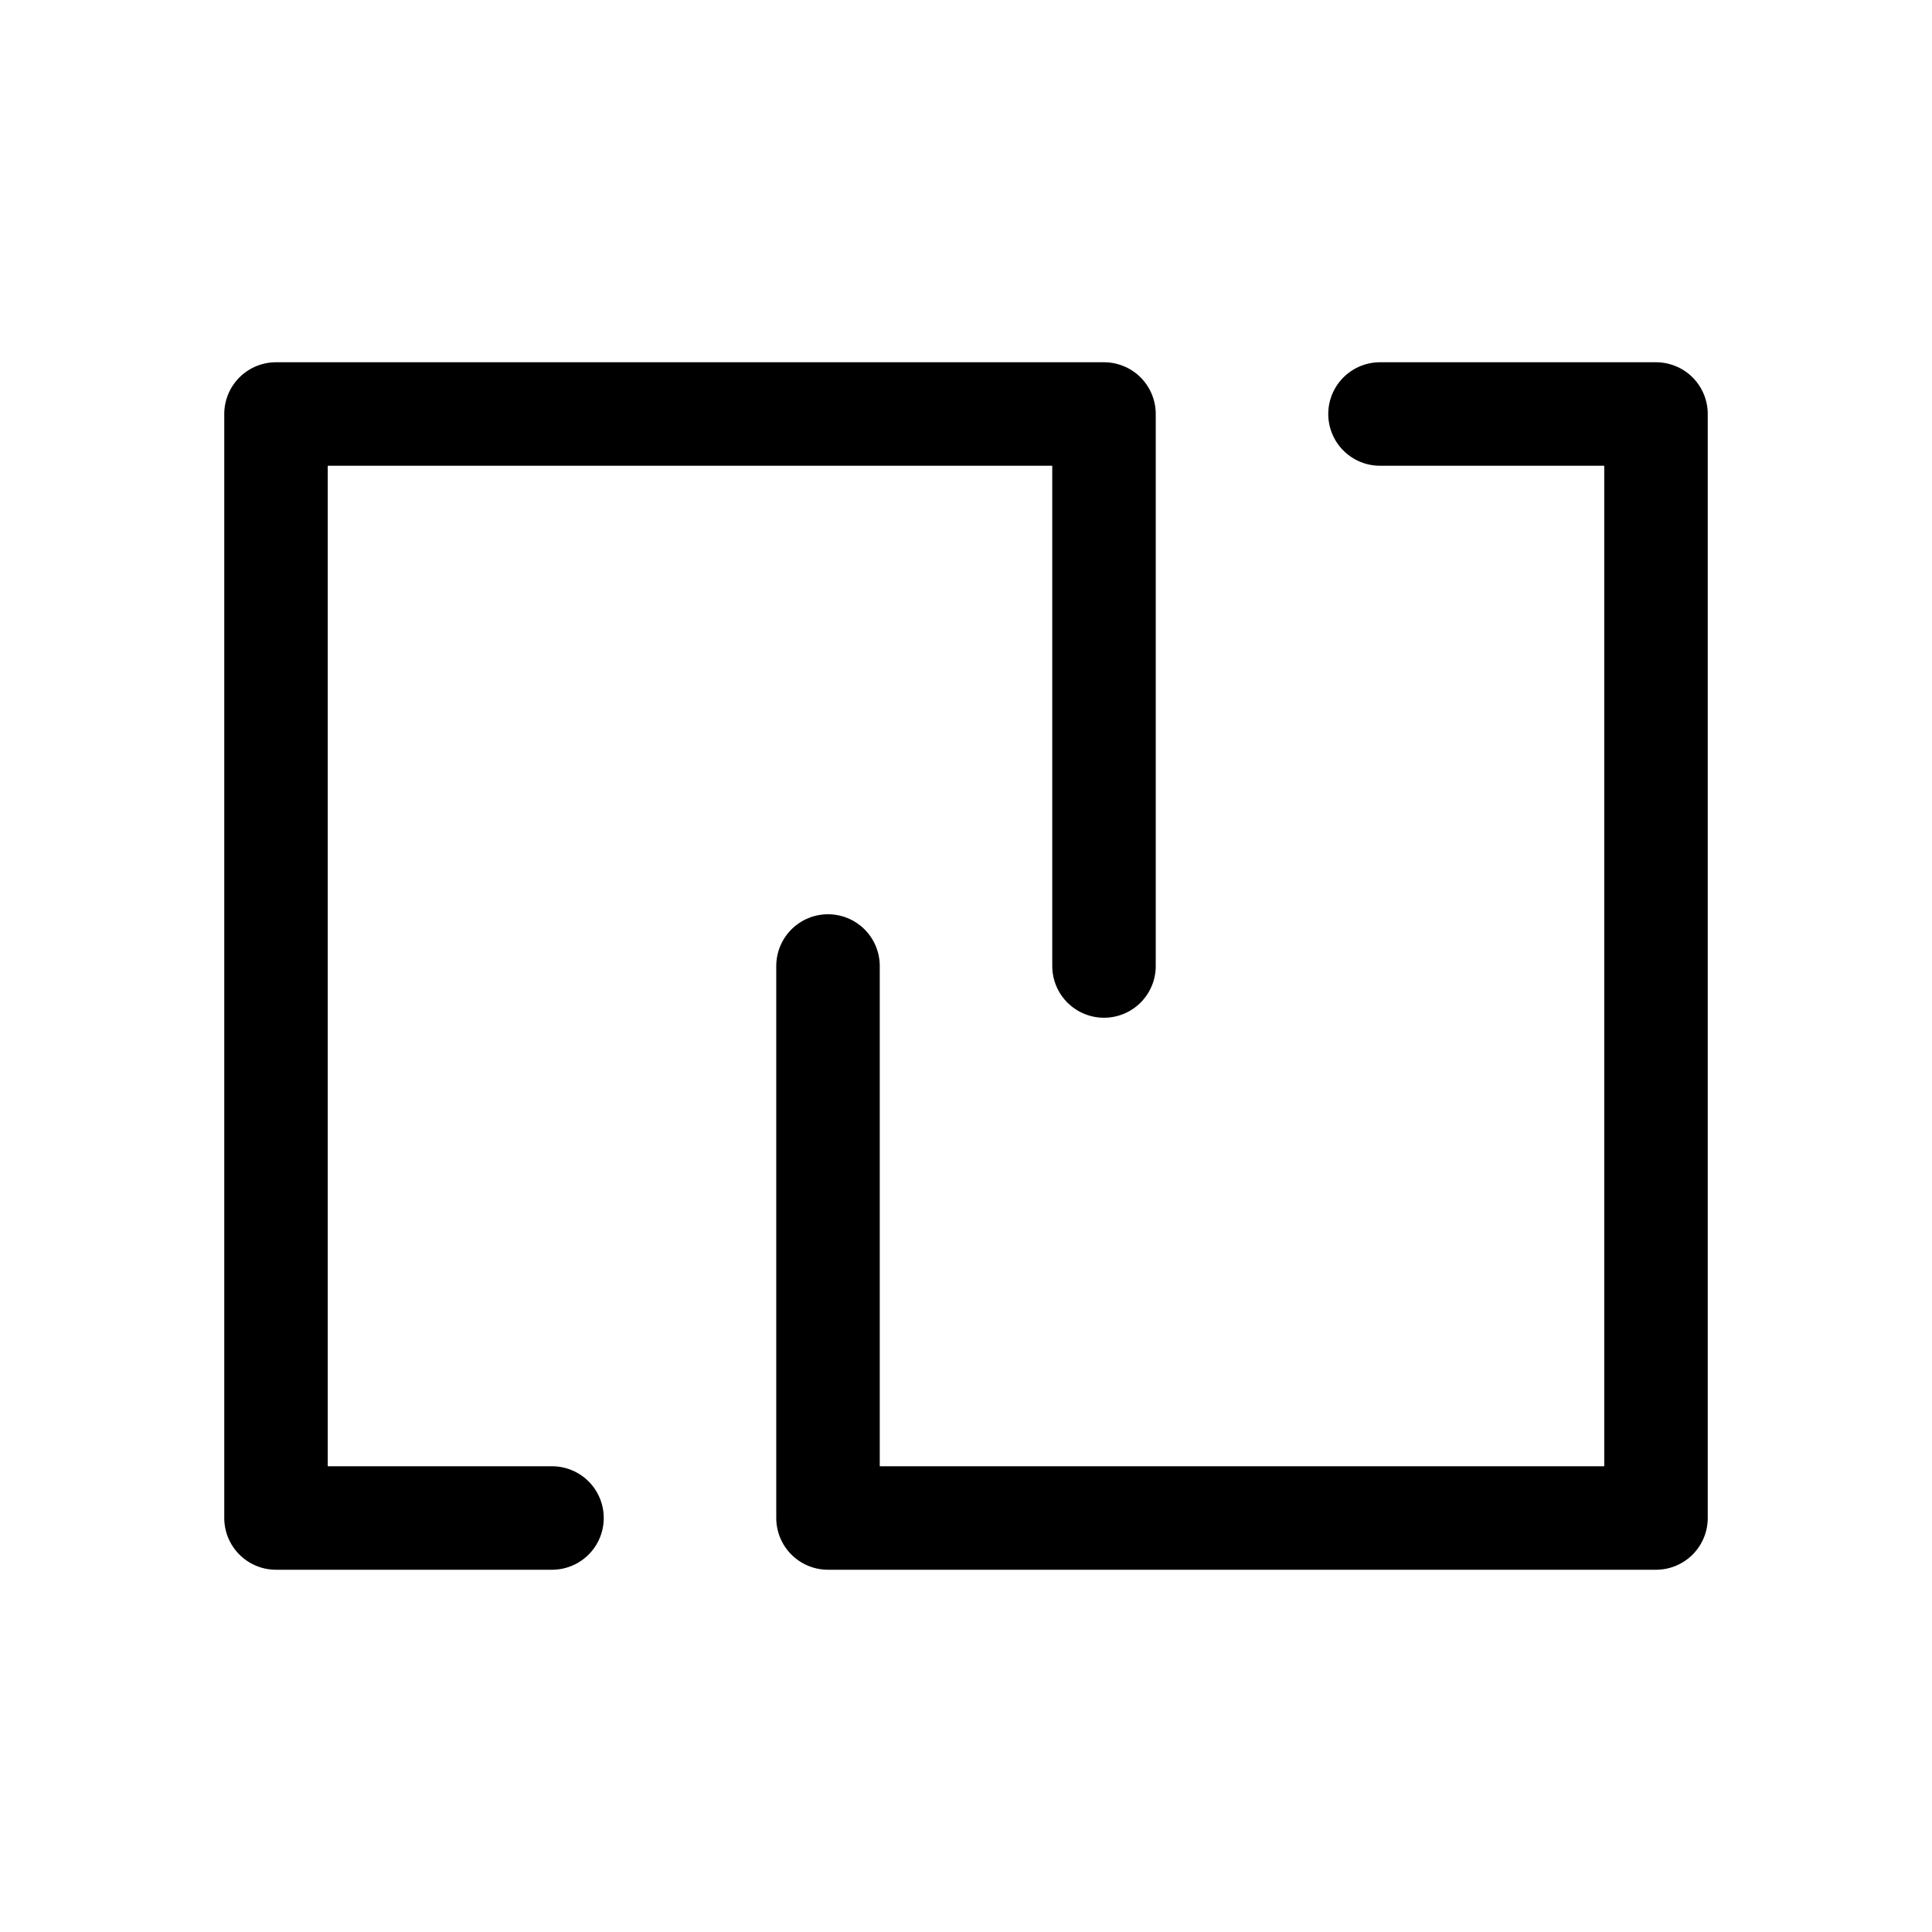
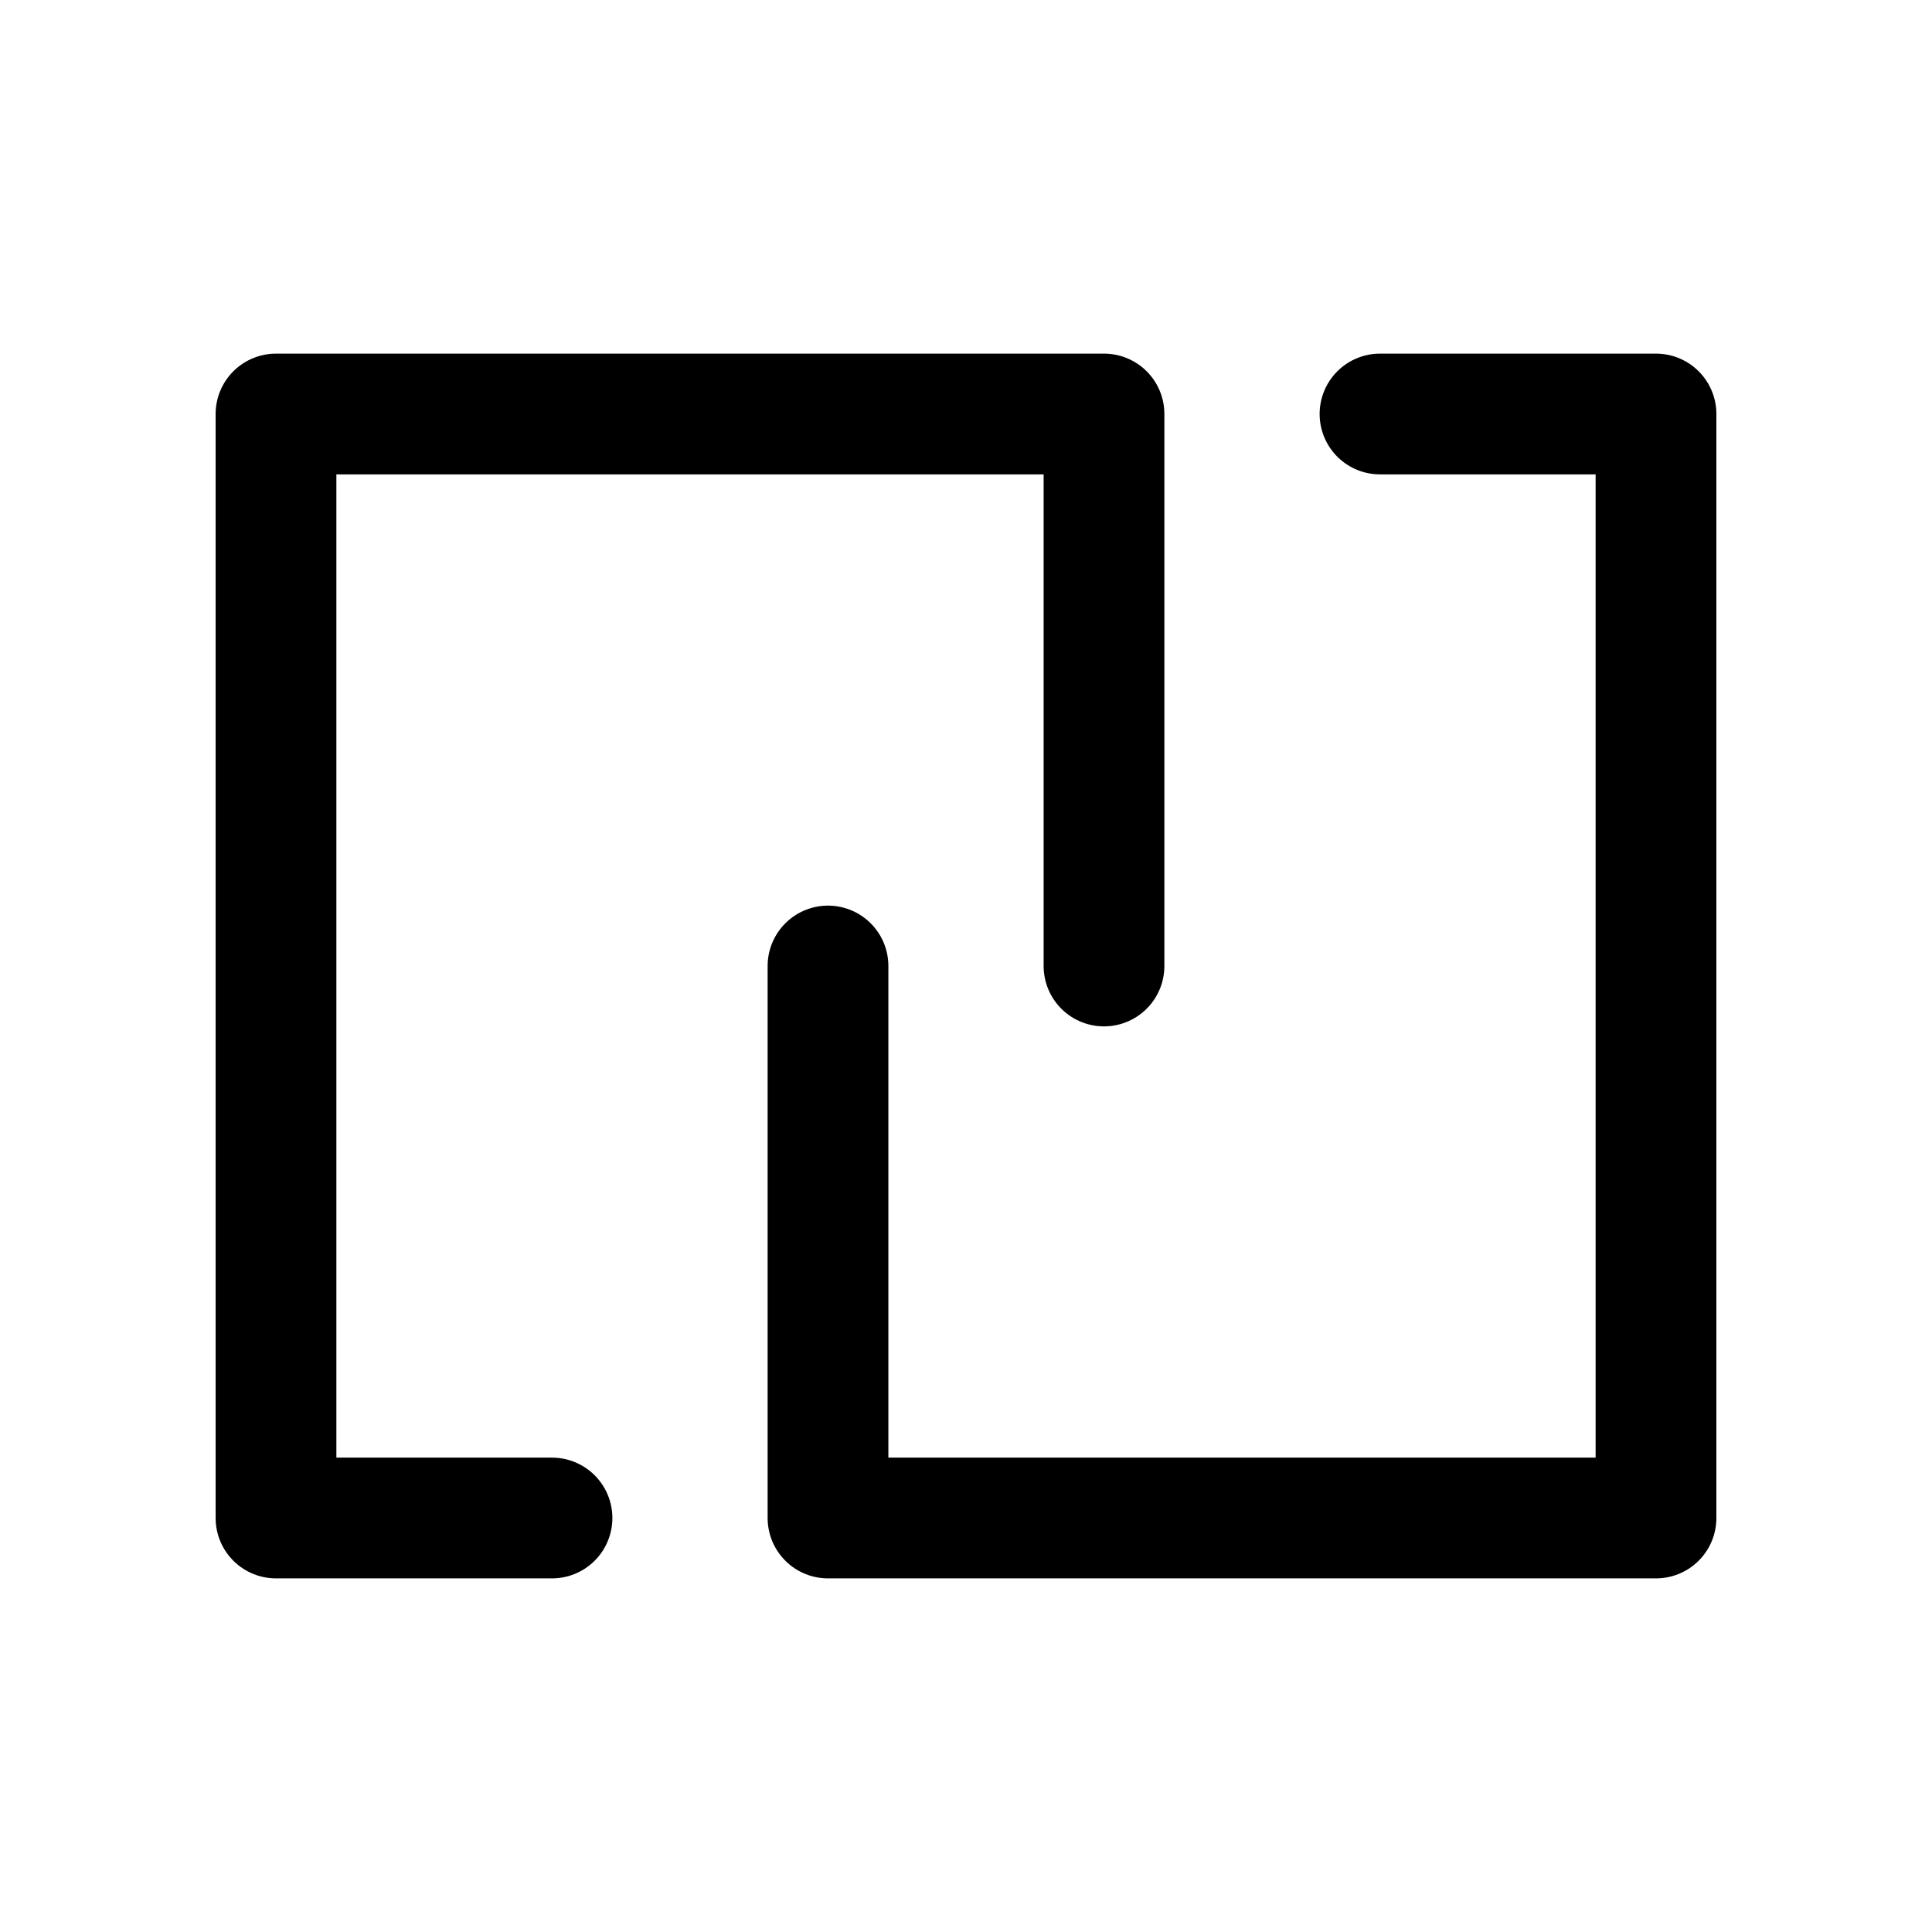
<svg xmlns="http://www.w3.org/2000/svg" viewBox="0 0 560 560" fill="none">
  <defs />
-   <path id="Link" d="M160 440L80 440L80 120L320 120L320 280M400 120L480 120L480 440L240 440L240 280" stroke="currentColor" stroke-opacity="1" stroke-width="30" stroke-linejoin="round" stroke-linecap="round" />
+   <path id="Link" d="M160 440L80 440L80 120L320 120L320 280M400 120L480 120L480 440L240 440L240 280" stroke="currentColor" stroke-opacity="1" stroke-width="35" stroke-linejoin="round" stroke-linecap="round" />
</svg>
